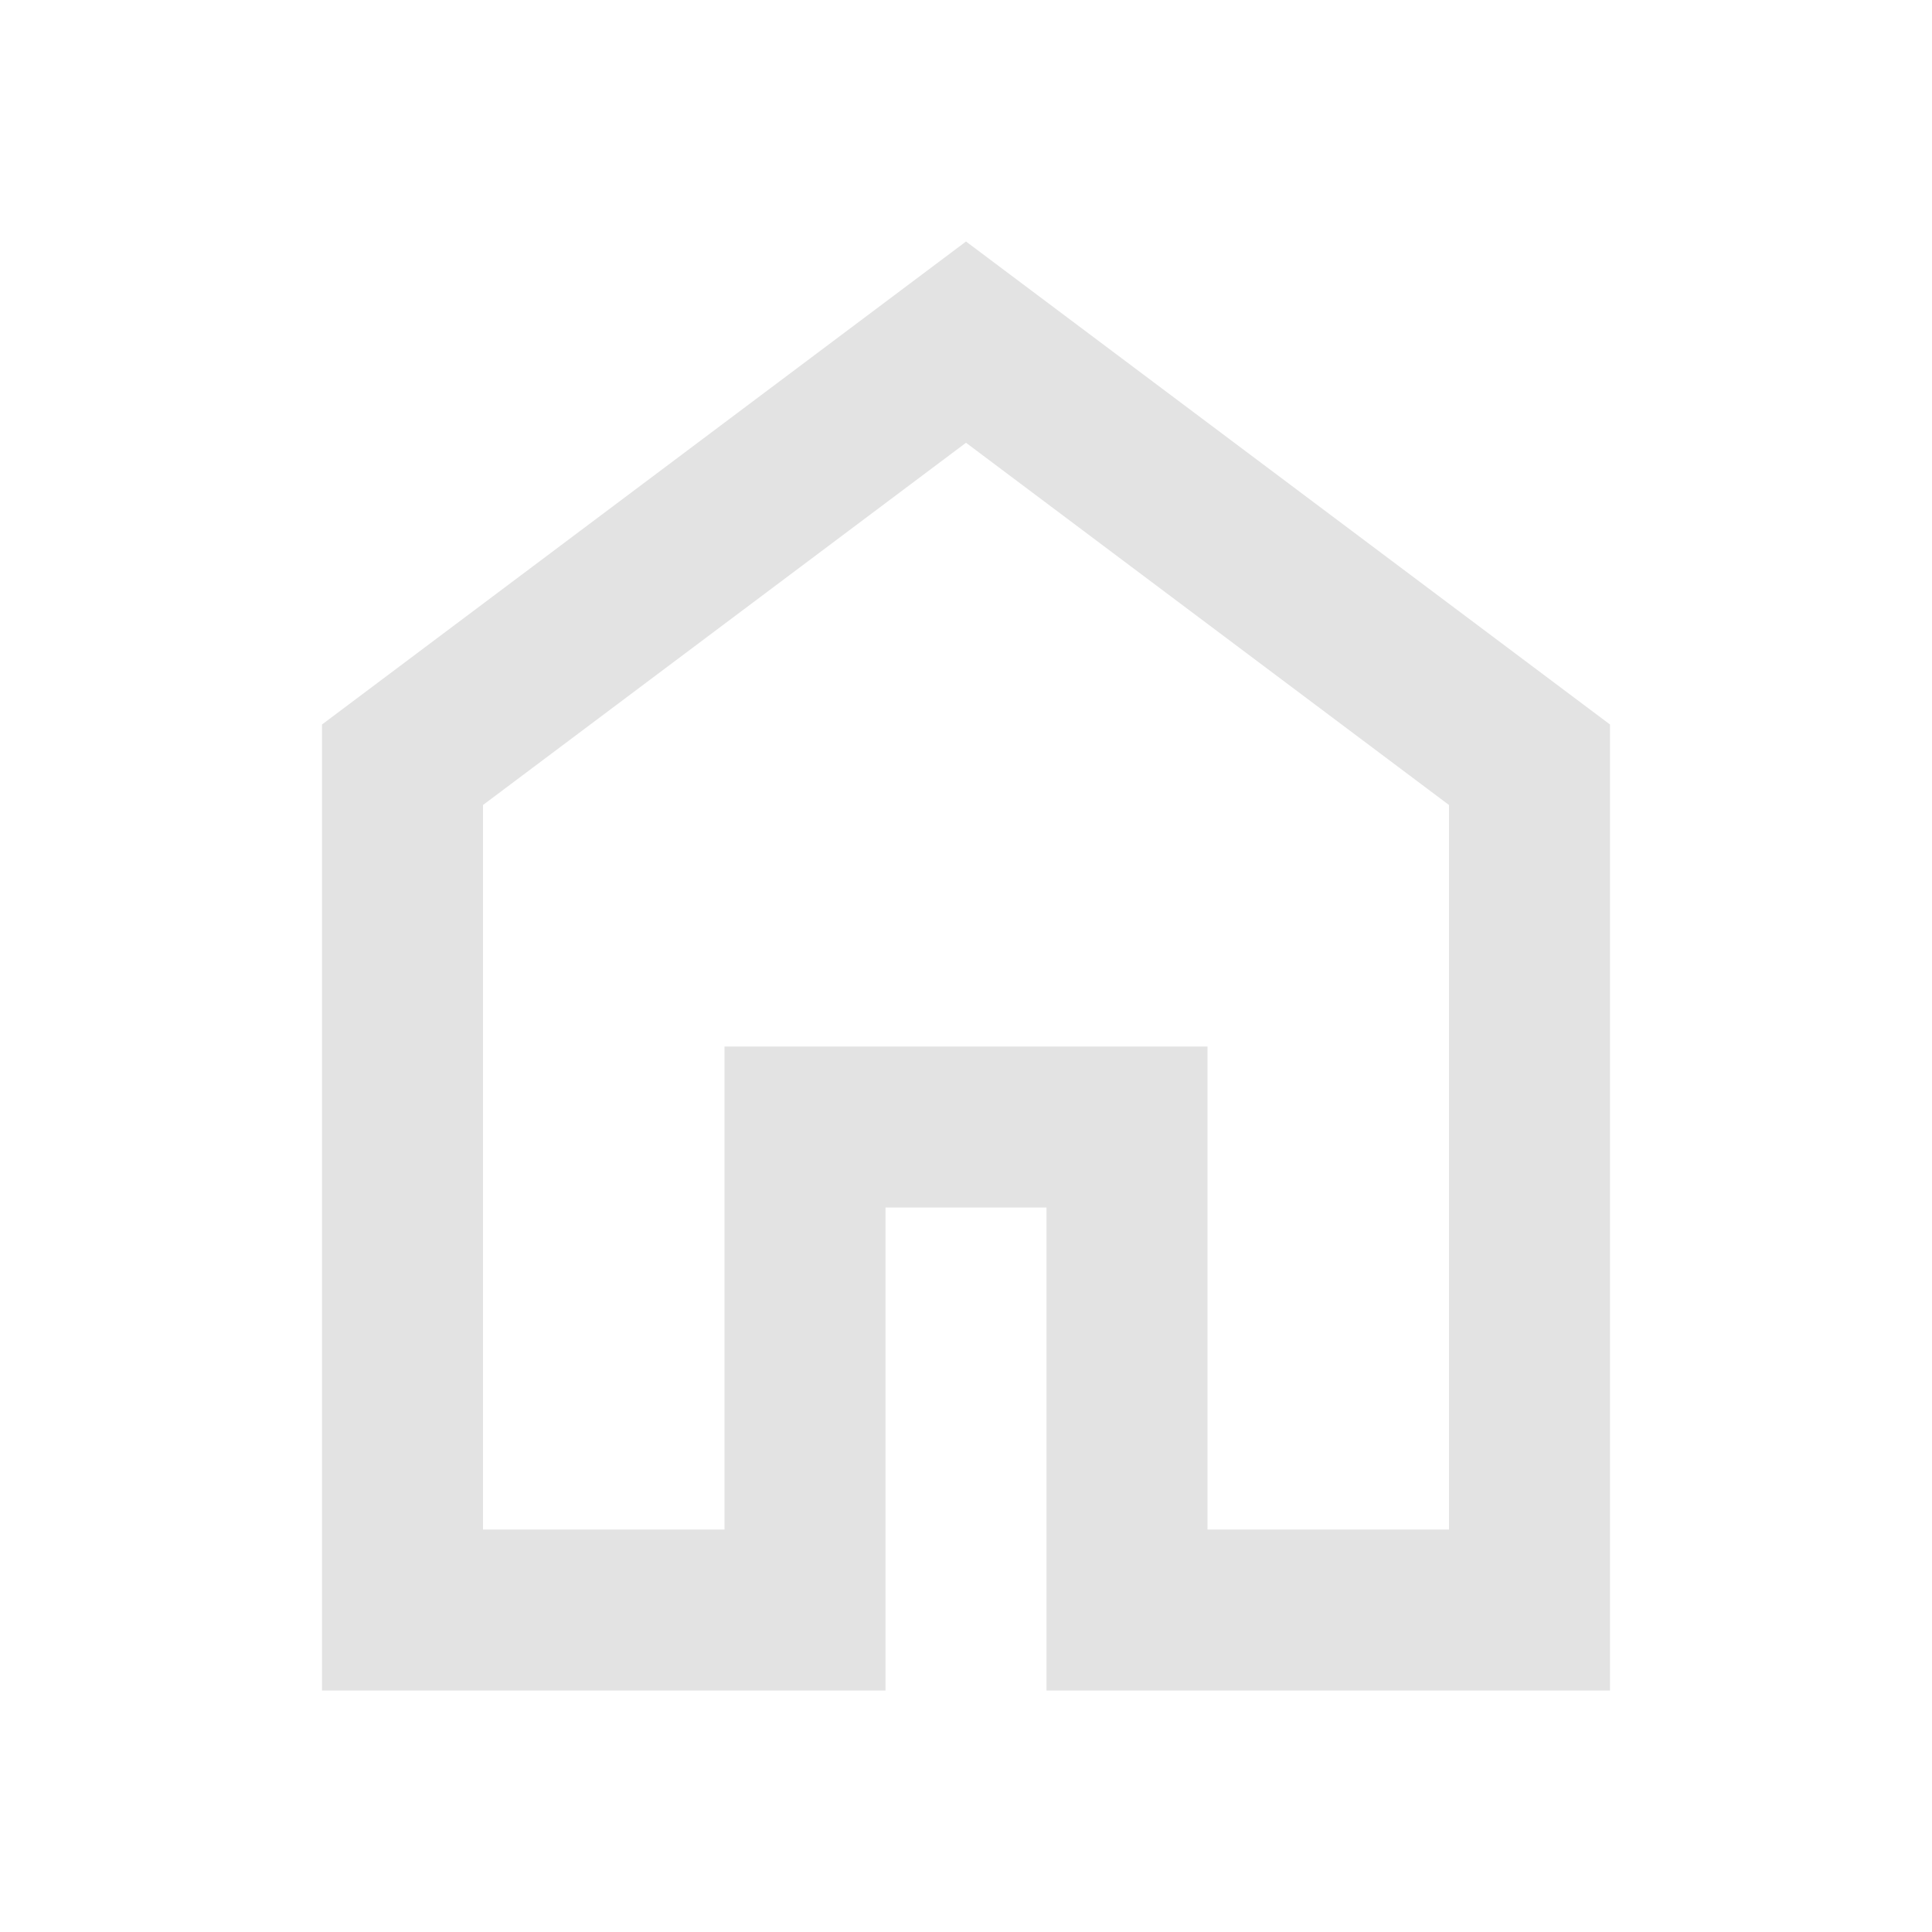
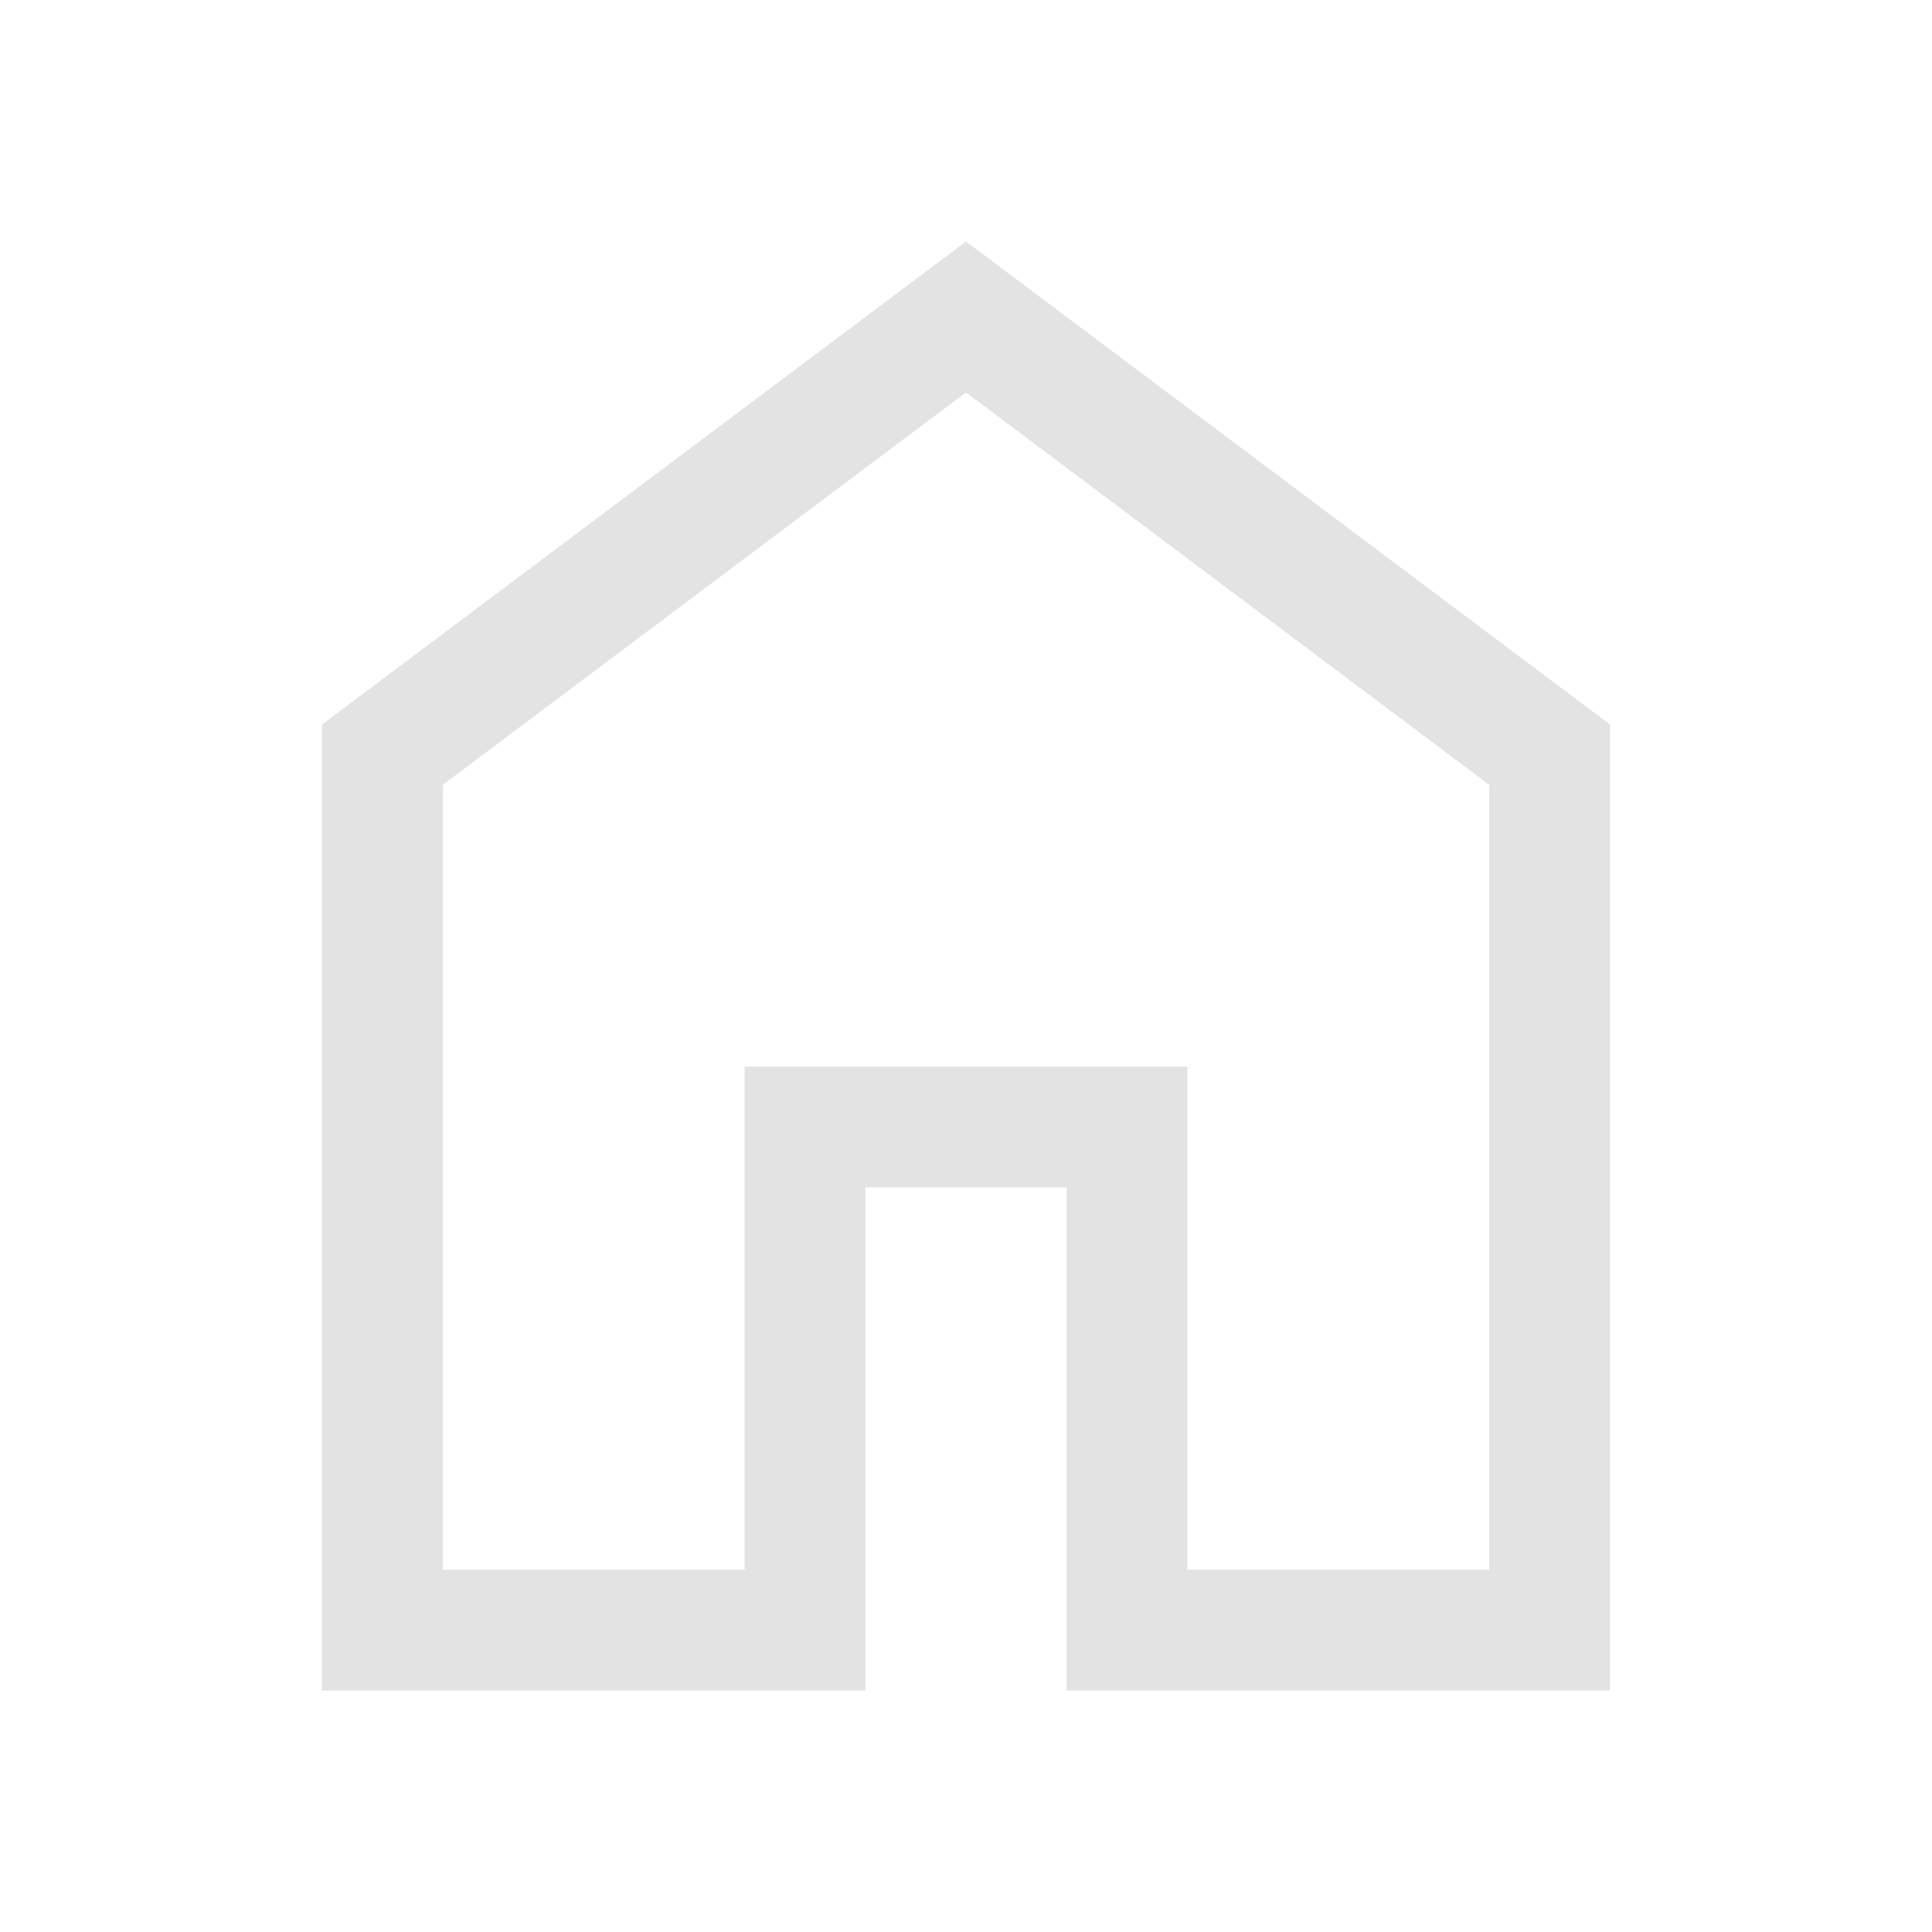
- <svg xmlns="http://www.w3.org/2000/svg" height="24px" viewBox="0 -960 960 960" width="24px" fill="#e3e3e3">
-   <path d="M240-200h120v-240h240v240h120v-360L480-740 240-560v360Zm-80 80v-480l320-240 320 240v480H520v-240h-80v240H160Zm320-350Z" />
+ <svg xmlns="http://www.w3.org/2000/svg" height="48px" viewBox="0 -960 960 960" width="48px" fill="#e3e3e3">
+   <path d="M220-180h150v-250h220v250h150v-390L480-765 220-570v390Zm-60 60v-480l320-240 320 240v480H530v-250H430v250H160Zm320-353Z" />
</svg>
